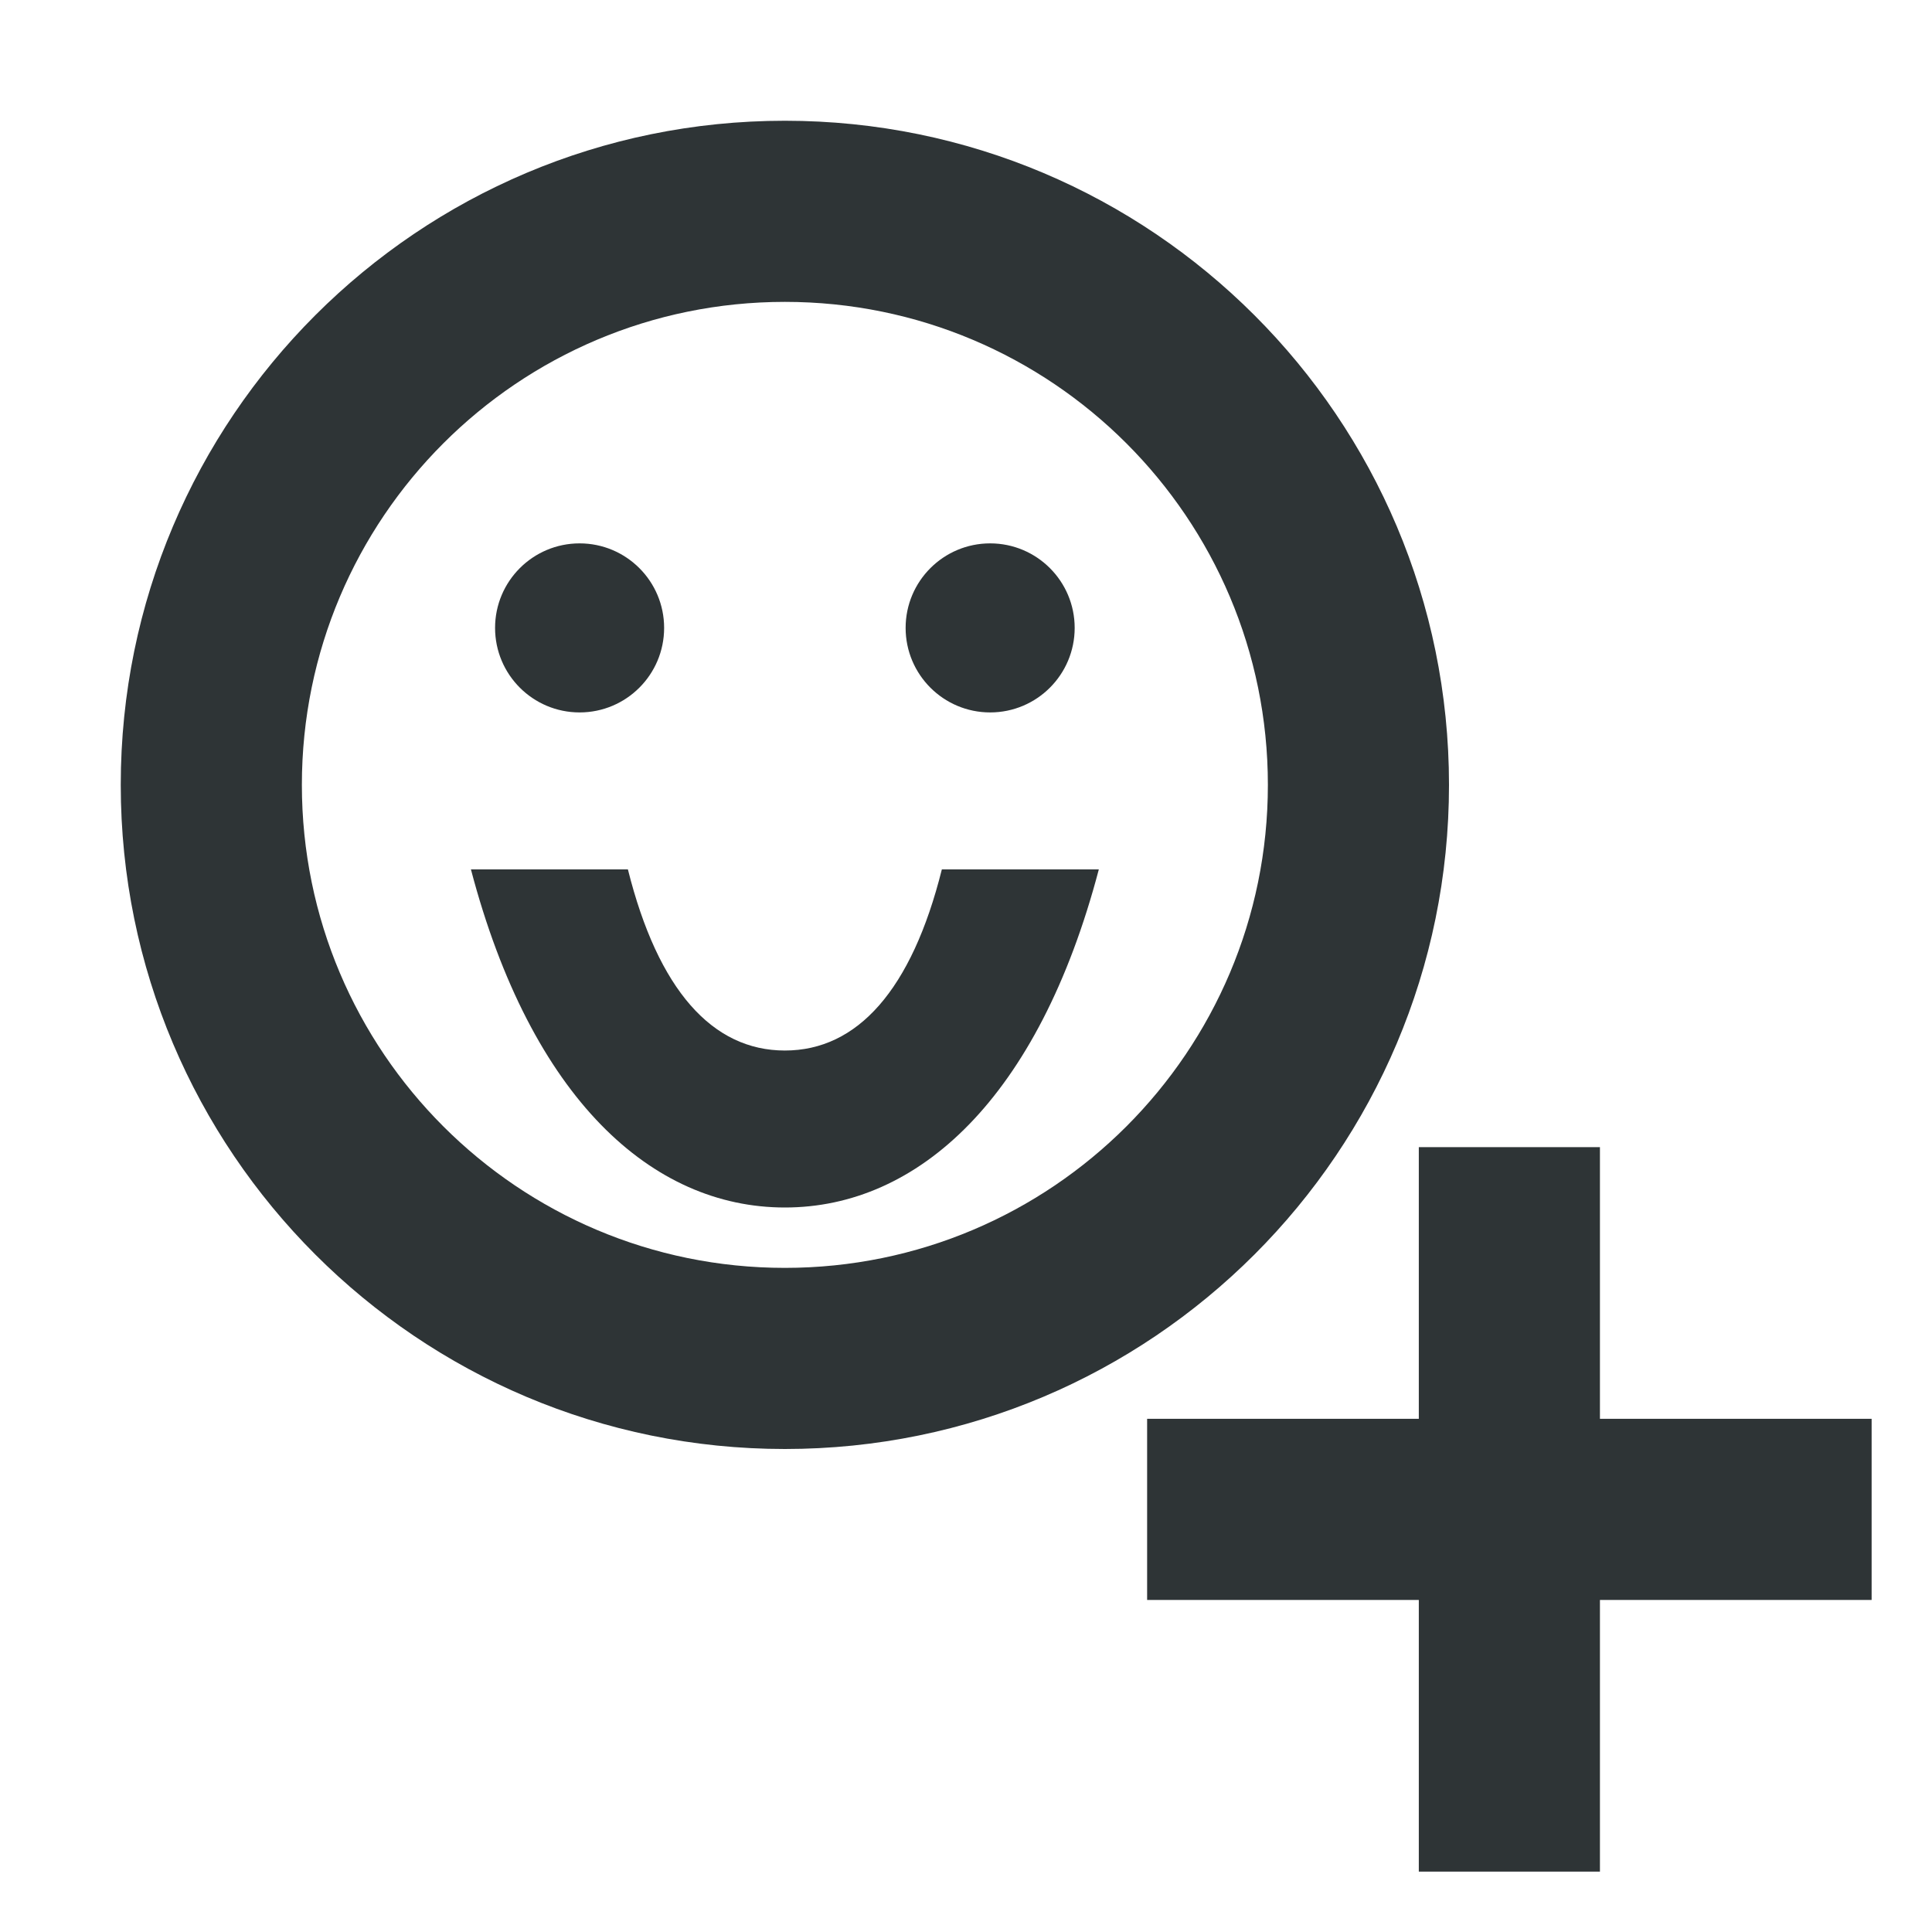
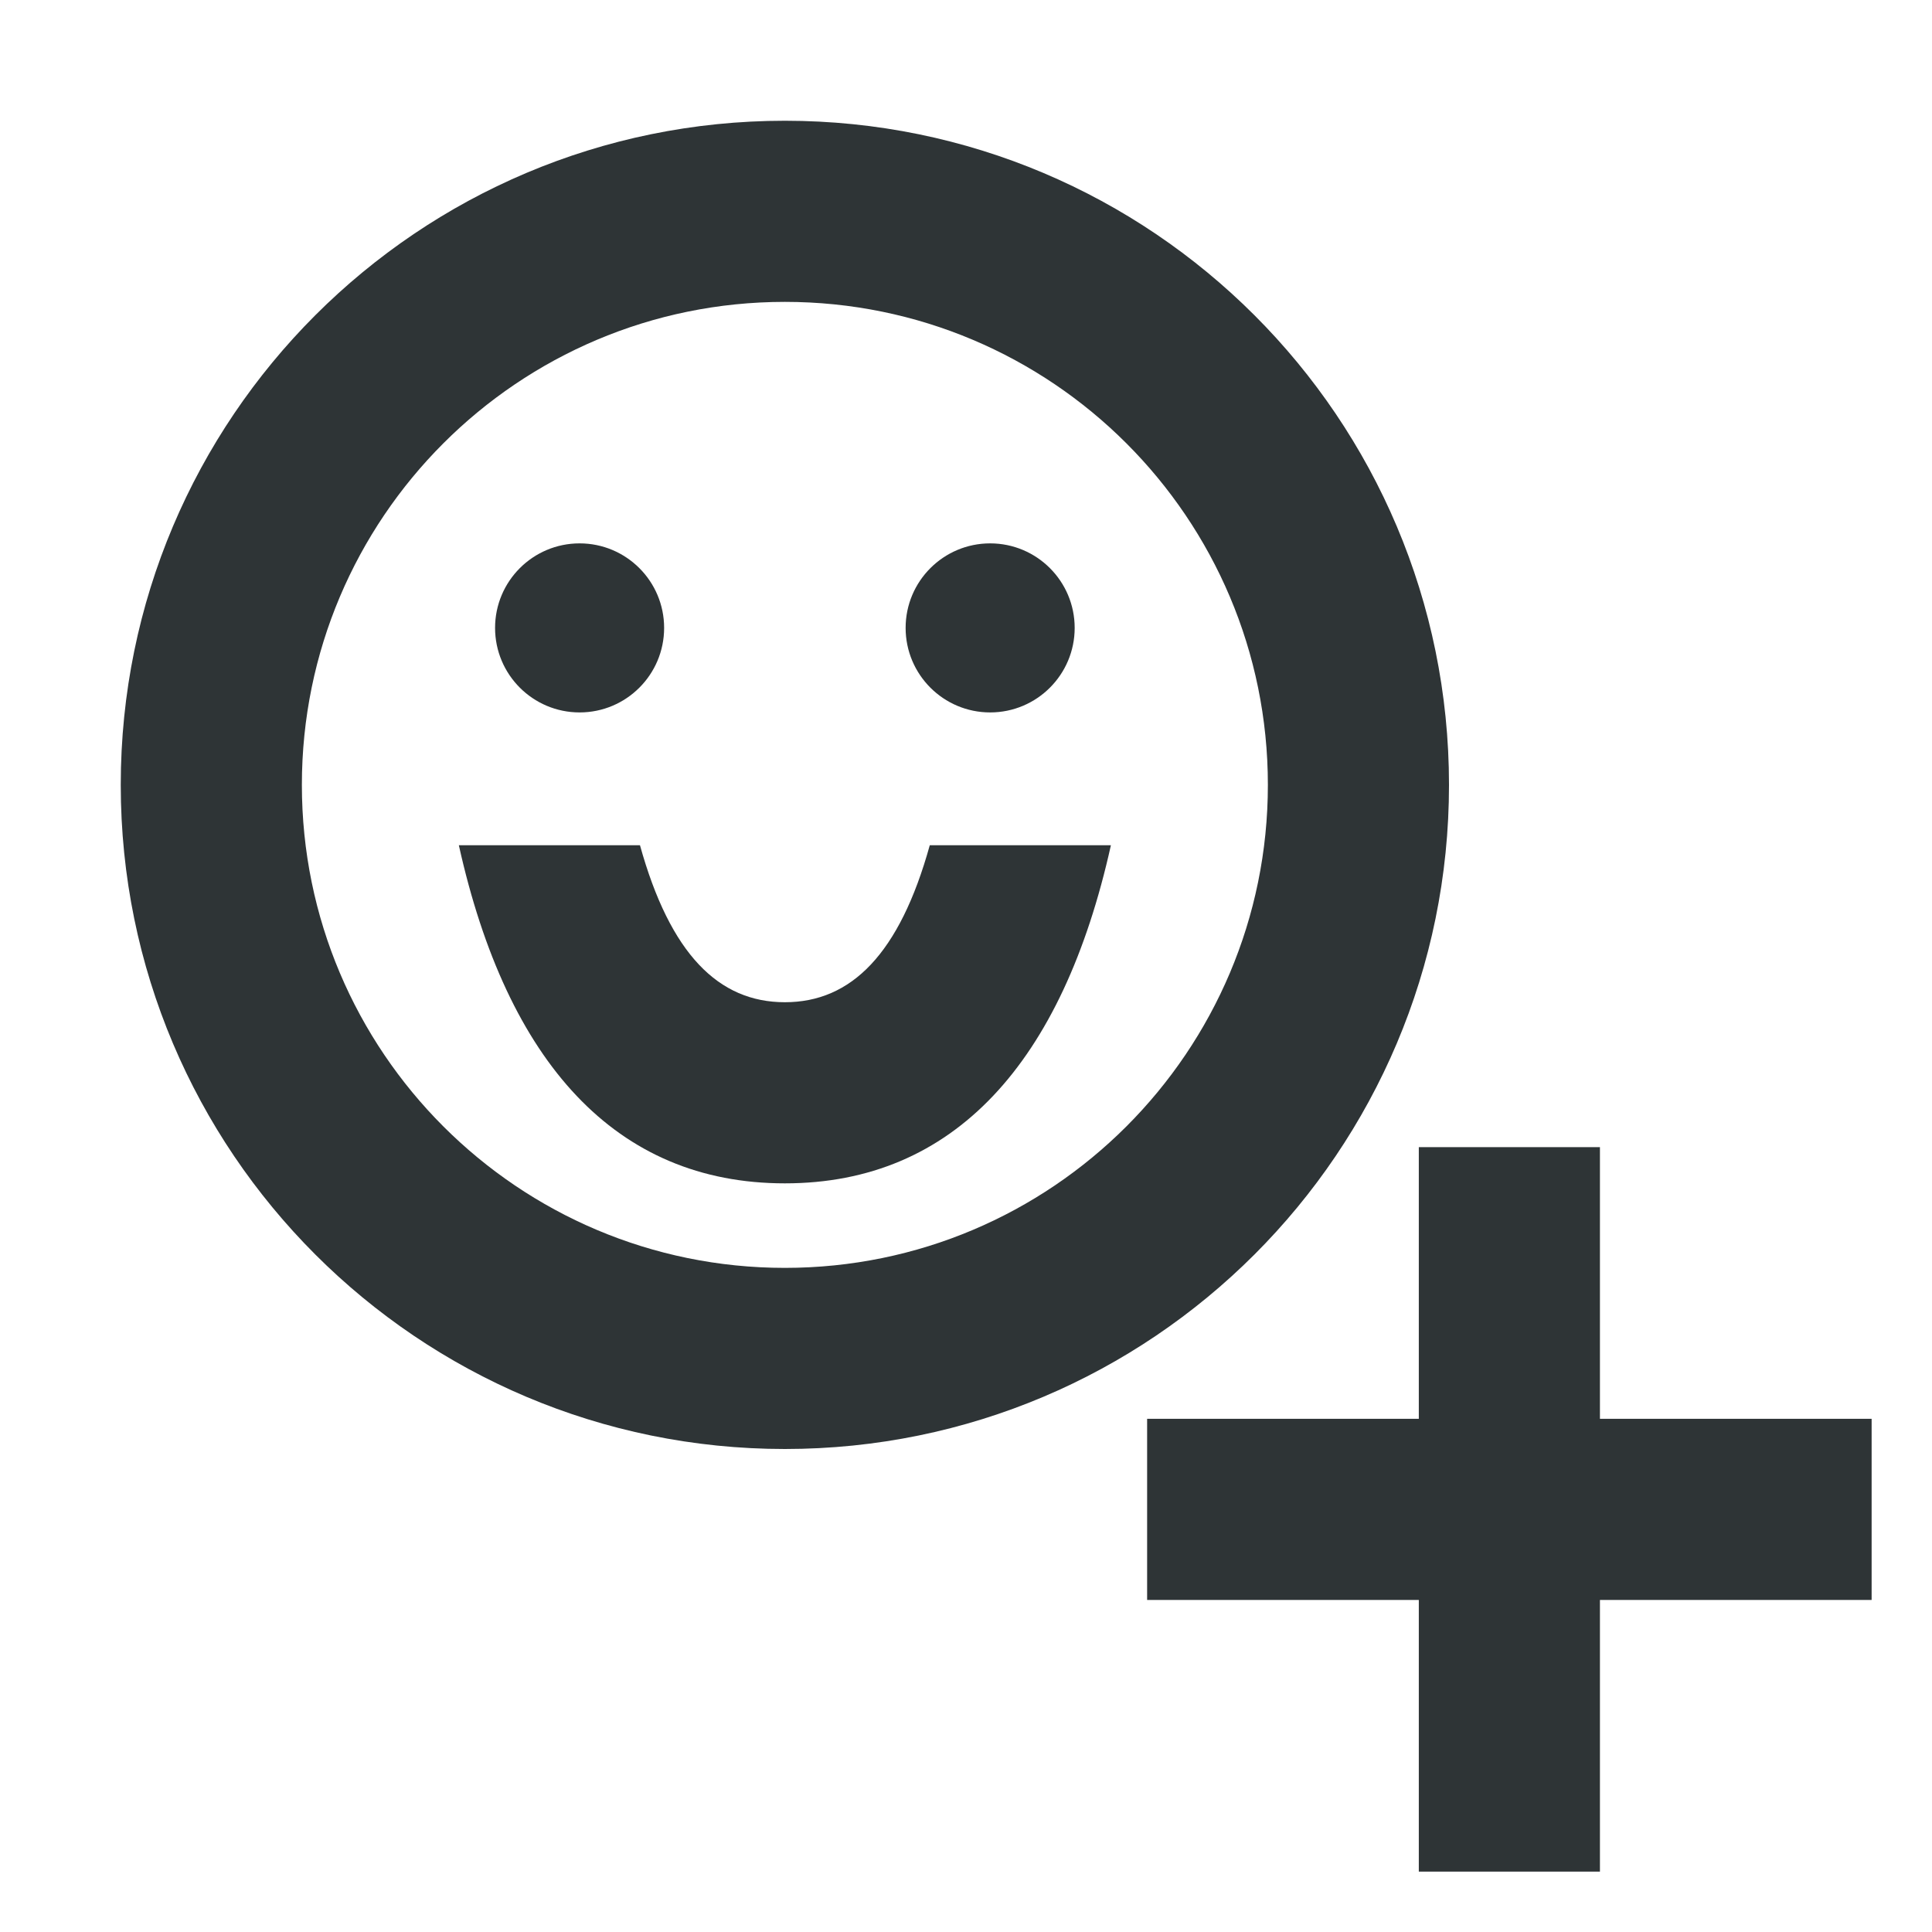
<svg xmlns="http://www.w3.org/2000/svg" width="16" height="16" viewBox="0 0 16 16">
  <g fill="#2e3436">
    <path fill-rule="evenodd" d="M6.5 1a5.5 5.5 0 1 0 0 11 5.5 5.5 0 0 0 0-11zm0 1.5a4 4 0 1 1 0 8 4 4 0 0 1 0-8z" />
    <circle cx="4.8" cy="5.2" r=".7" />
    <circle cx="8.2" cy="5.2" r=".7" />
-     <path d="M3.9 7.2C4.4 9.1 5.4 10 6.5 10s2.1-.9 2.6-2.8H7.8c-.25 1-.7 1.5-1.3 1.5s-1.05-.5-1.3-1.5zM11.75 9.5h1.5v2.25h2.25v1.5h-2.25v2.25h-1.5v-2.25H9.5v-1.5h2.25z" />
+     <path d="M3.8 7h1.5c.25.9.65 1.3 1.2 1.3S7.45 7.9 7.7 7h1.5c-.4 1.8-1.3 2.8-2.7 2.8S4.2 8.8 3.8 7zM11.75 9.5h1.5v2.25h2.25v1.5h-2.25v2.25h-1.5v-2.25H9.5v-1.5h2.25z" />
  </g>
</svg>
